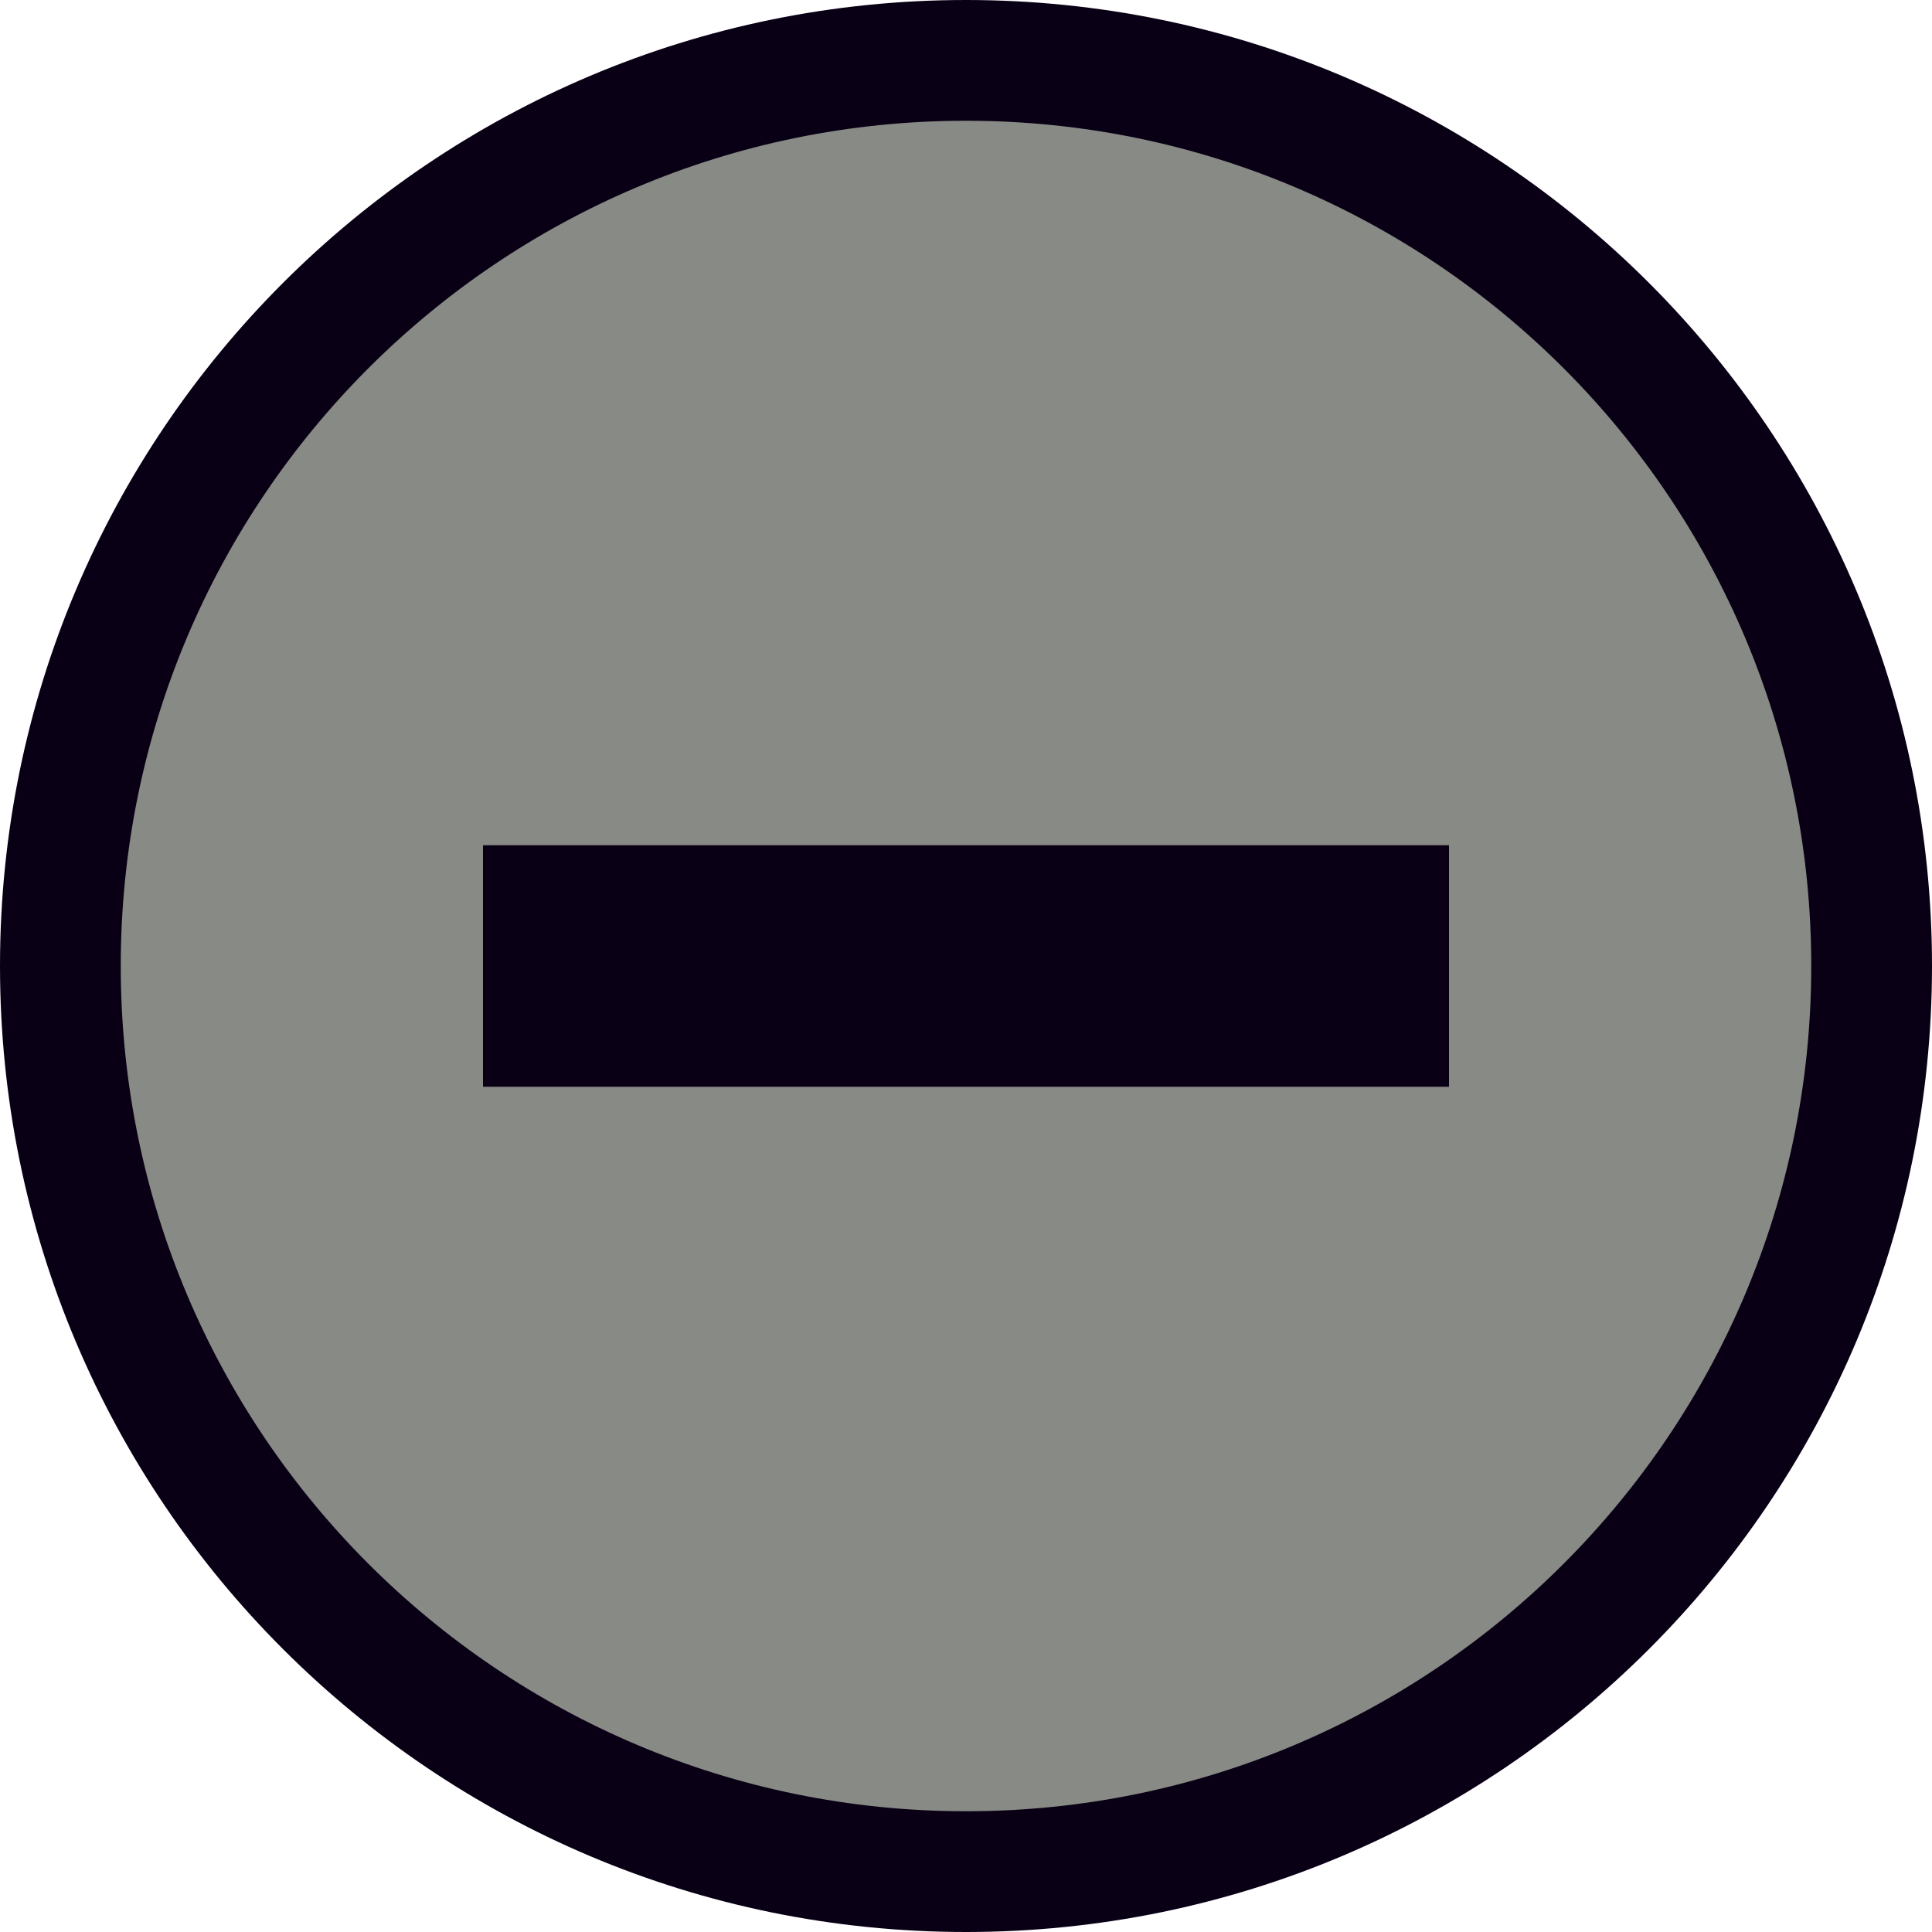
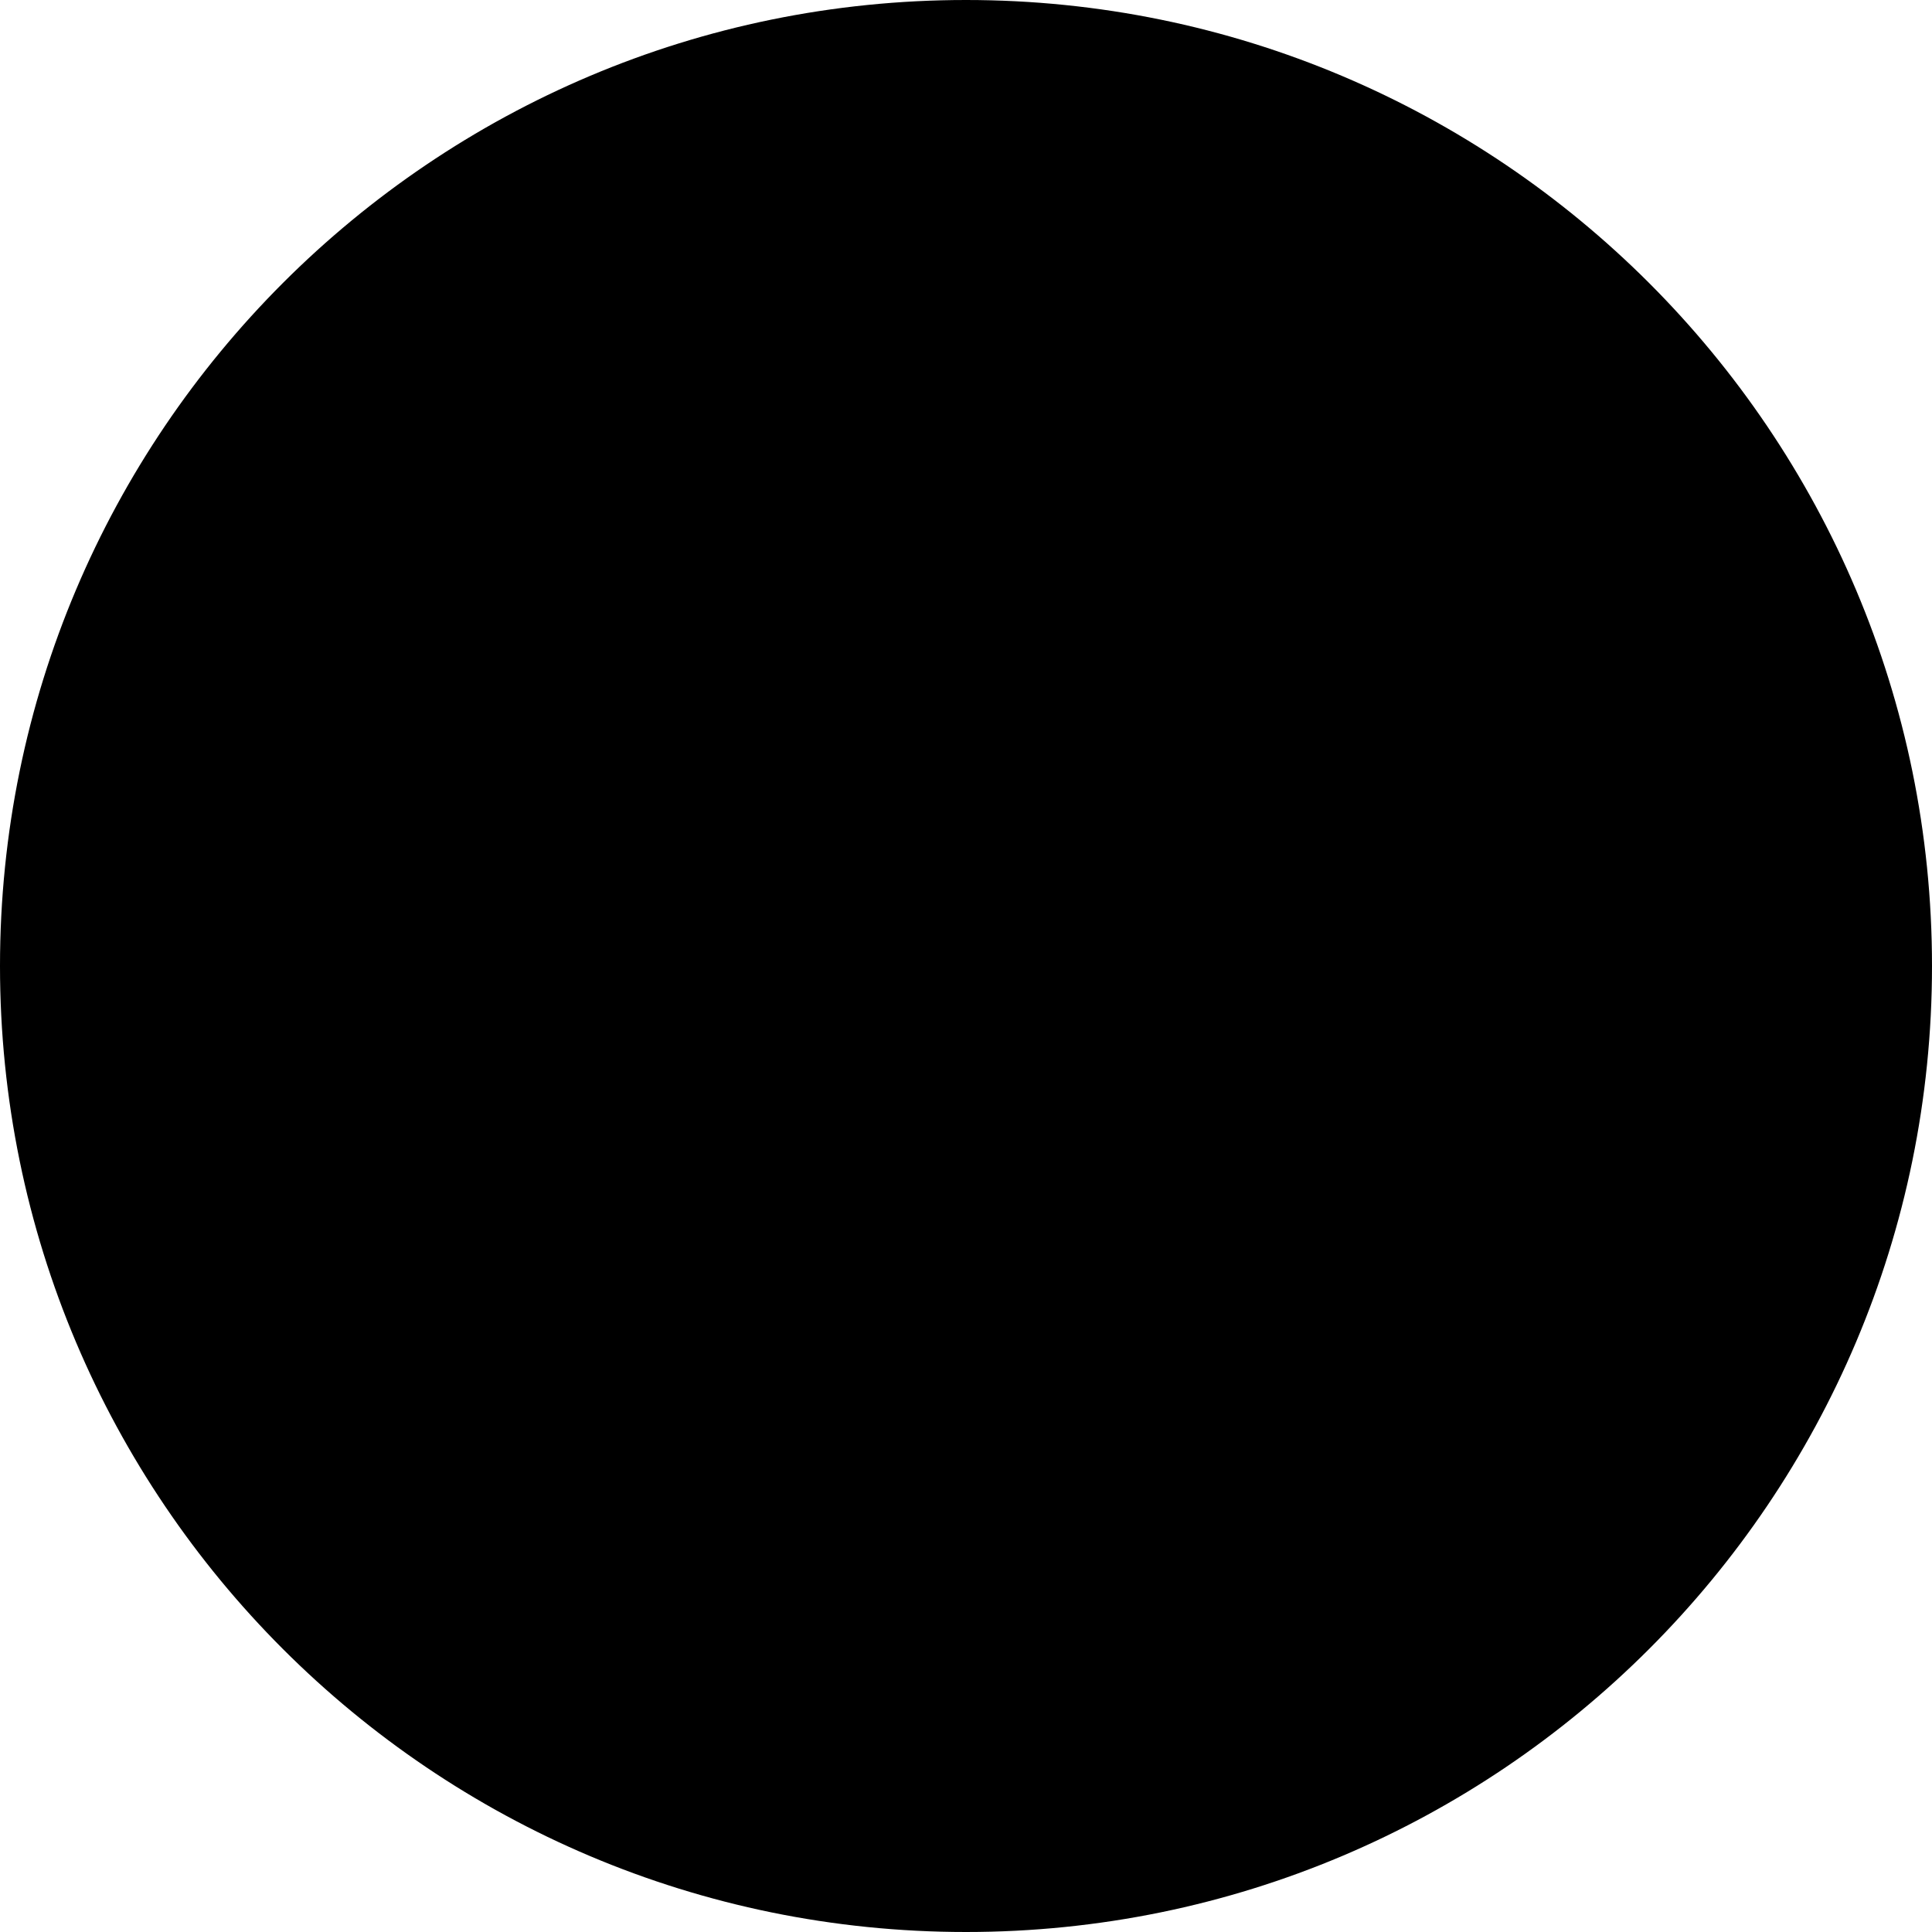
<svg xmlns="http://www.w3.org/2000/svg" viewBox="0 0 16 16">
  <g transform="translate(0 -1036.362)">
-     <path style="fill:#888a85" d="m 8.067,1037.184 c 4.076,0 7.379,3.224 7.379,7.201 0,3.977 -3.304,7.201 -7.379,7.201 -4.076,0 -7.379,-3.224 -7.379,-7.201 0,-3.977 3.304,-7.201 7.379,-7.201 z" />
+     <path style="fill:#%BG%" d="m 8.067,1037.184 c 4.076,0 7.379,3.224 7.379,7.201 0,3.977 -3.304,7.201 -7.379,7.201 -4.076,0 -7.379,-3.224 -7.379,-7.201 0,-3.977 3.304,-7.201 7.379,-7.201 z" />
  </g>
-   <g style="fill:#090015" transform="translate(0 -1036.362)">
+   <g style="fill:#%FG%" transform="translate(0 -1036.362)">
    <path d="M 8 0 C 3.582 8.8817842e-16 -3.006854e-17 3.582 0 8 C 0 12.418 3.582 16 8 16 C 12.418 16 16 12.418 16 8 C 16 3.582 12.418 -1.8064254e-15 8 0 z M 8 1 C 11.866 1 15 4.134 15 8 C 15 11.866 11.866 15 8 15 C 4.134 15 1 11.866 1 8 C 1 4.134 4.134 1 8 1 z " transform="translate(0 1036.362)" />
    <rect width="8" x="4" y="7" height="2" transform="translate(0 1036.362)" />
  </g>
</svg>
